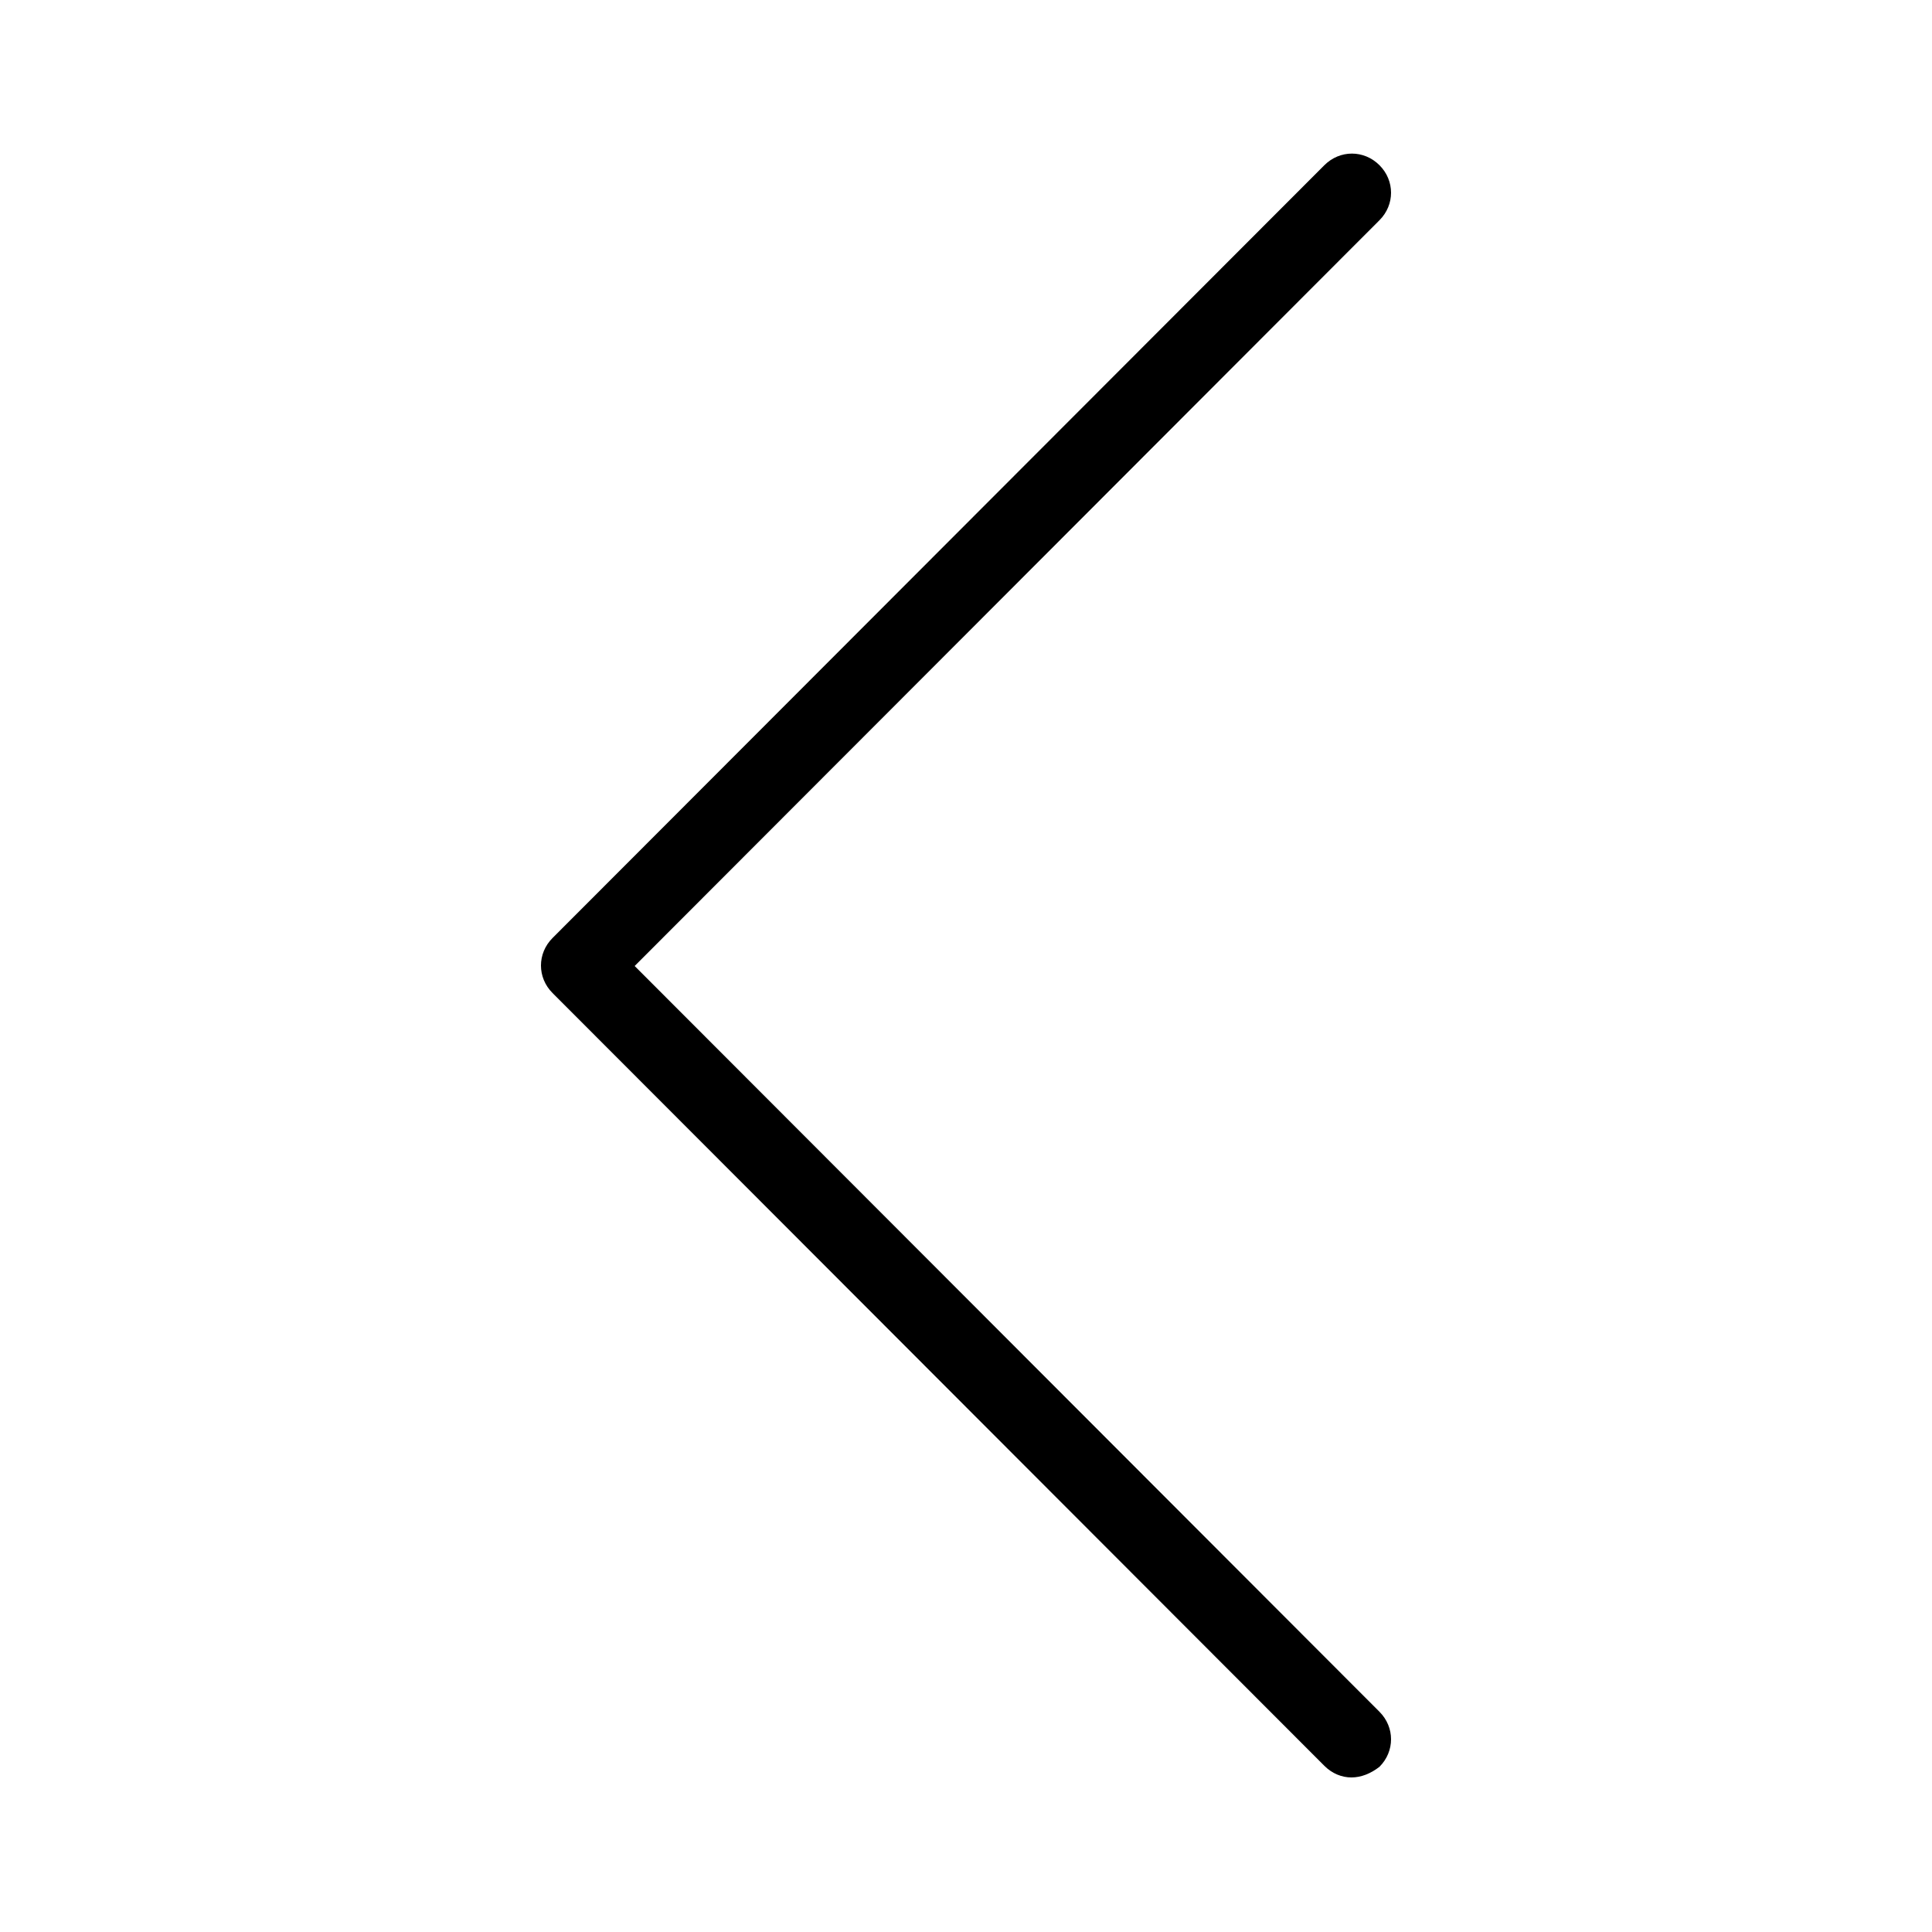
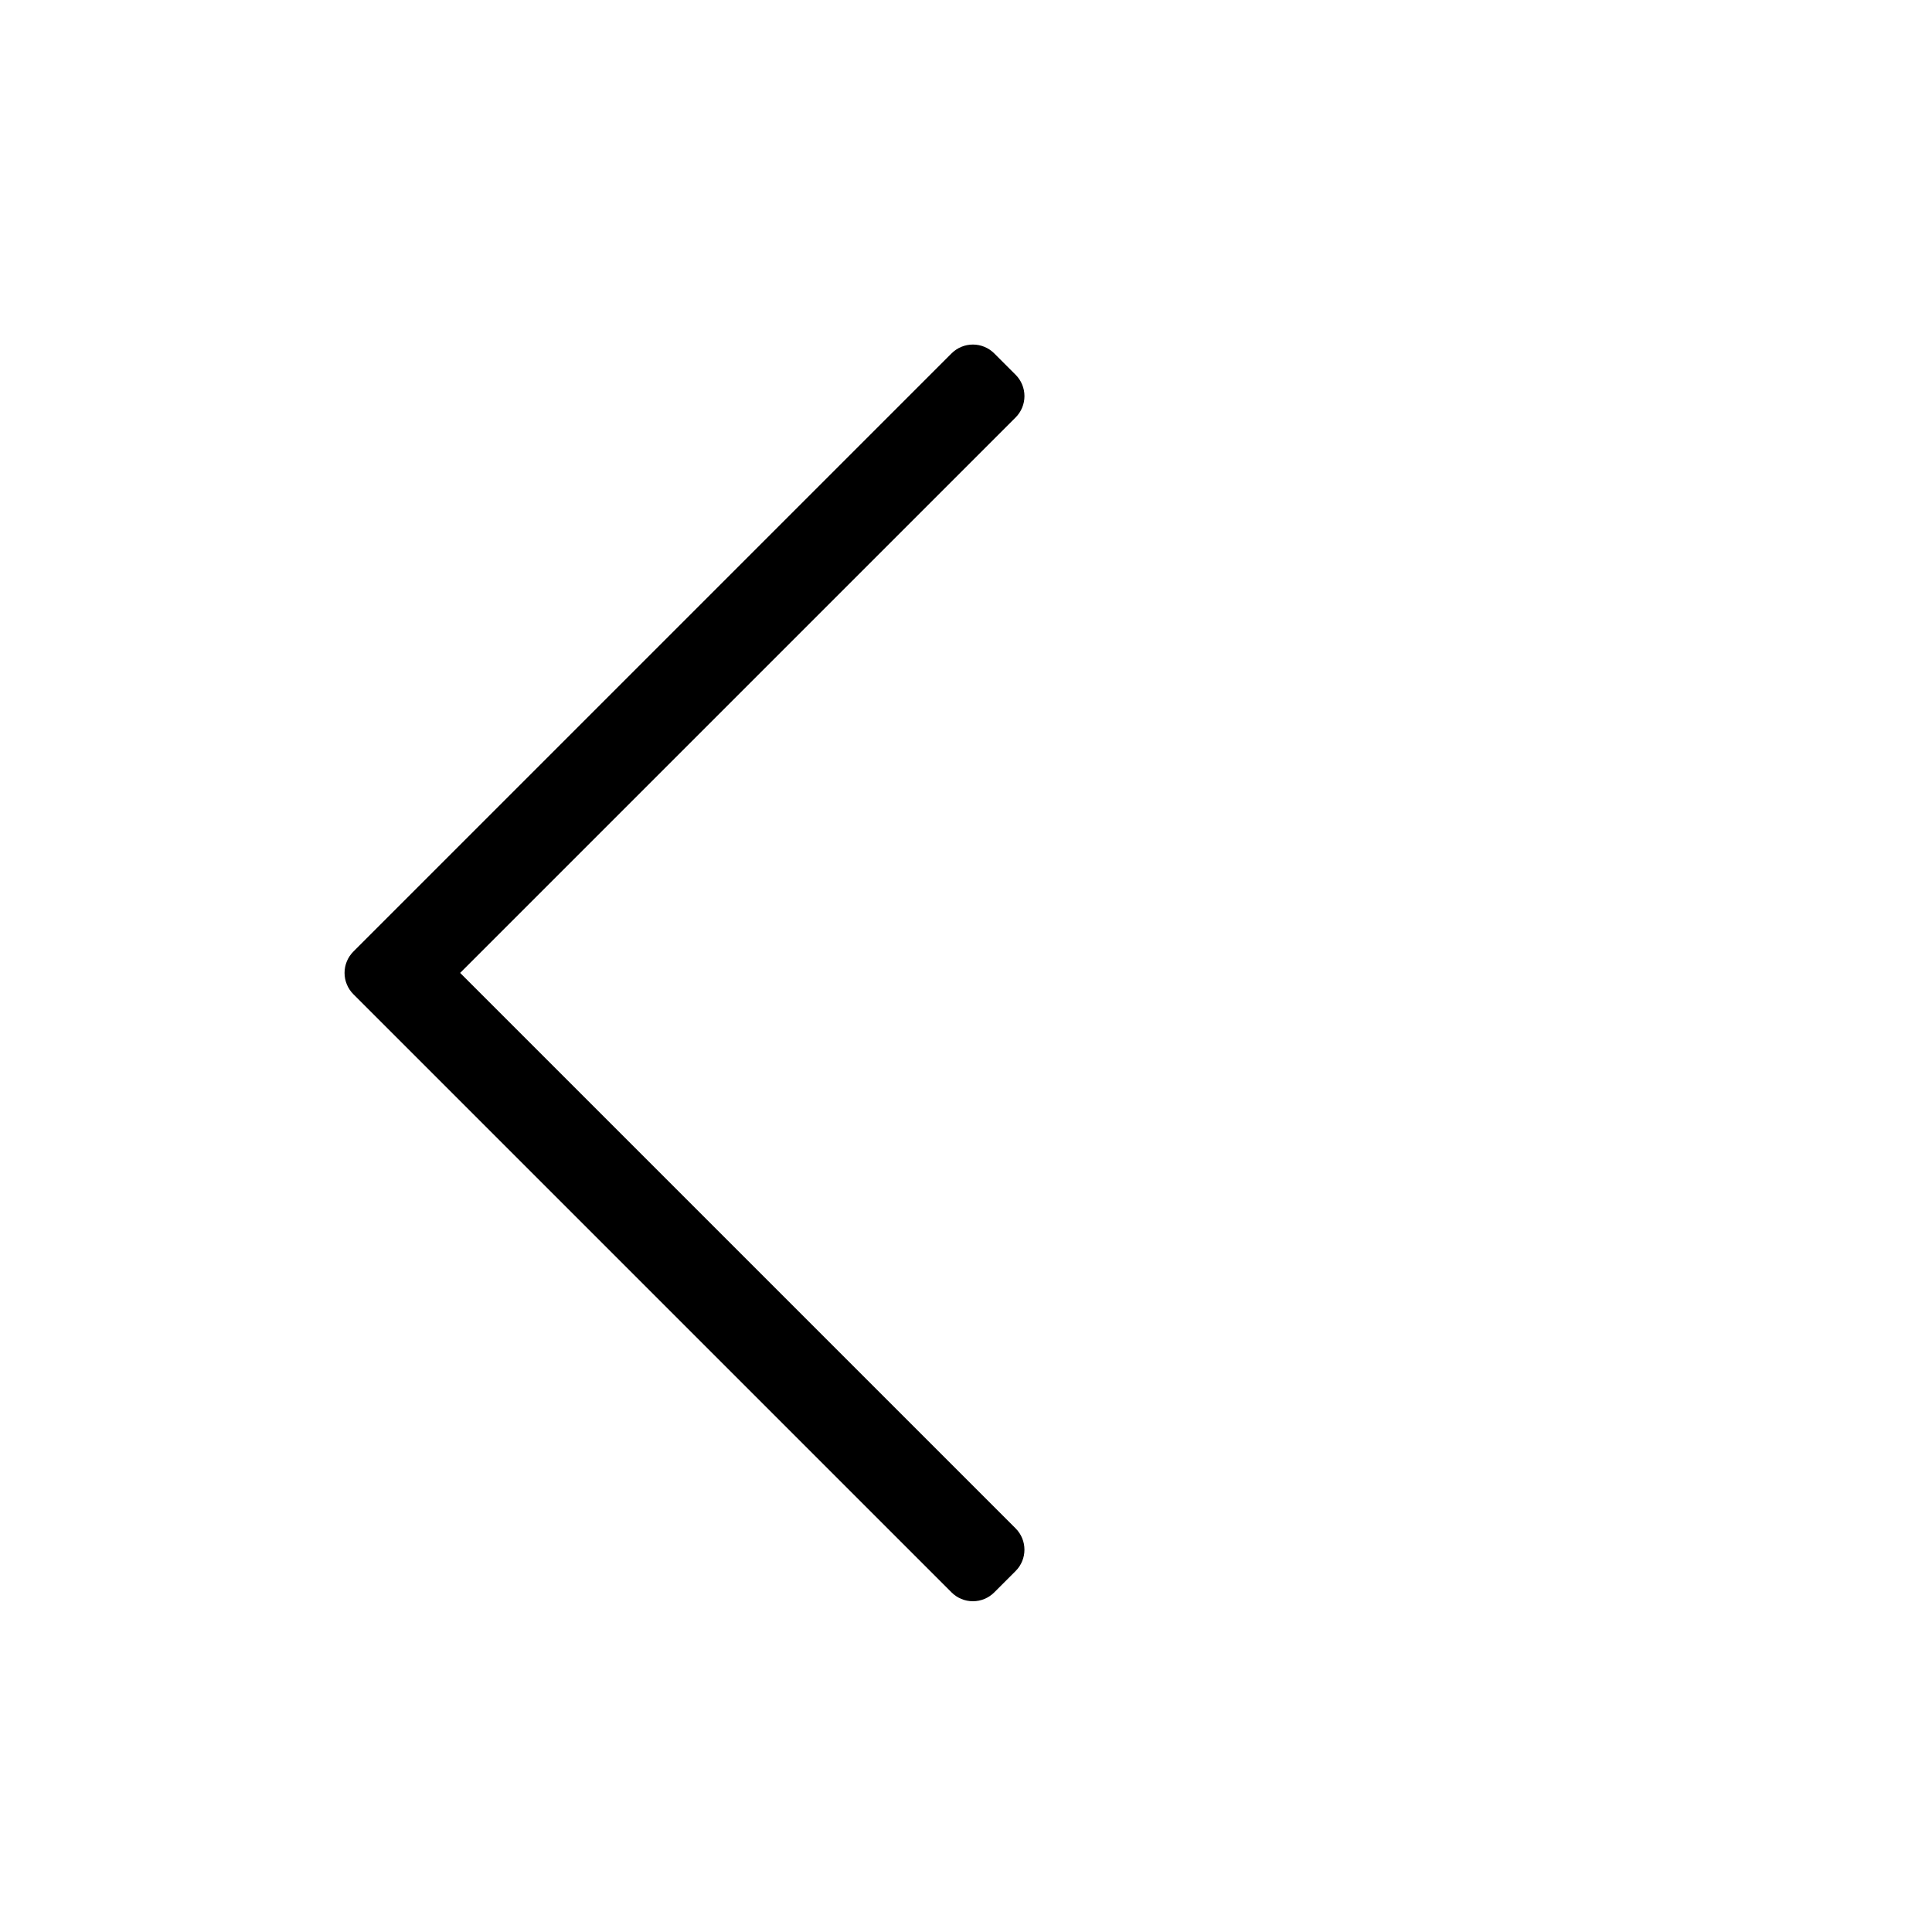
- <svg xmlns="http://www.w3.org/2000/svg" t="1627054450256" class="icon" viewBox="0 0 1024 1024" version="1.1" p-id="839" width="200" height="200">
-   <defs>
-     <style type="text/css">@font-face { font-family: feedback-iconfont; src: url("//at.alicdn.com/t/font_1031158_1uhr8ri0pk5.eot?#iefix") format("embedded-opentype"), url("//at.alicdn.com/t/font_1031158_1uhr8ri0pk5.woff2") format("woff2"), url("//at.alicdn.com/t/font_1031158_1uhr8ri0pk5.woff") format("woff"), url("//at.alicdn.com/t/font_1031158_1uhr8ri0pk5.ttf") format("truetype"), url("//at.alicdn.com/t/font_1031158_1uhr8ri0pk5.svg#iconfont") format("svg"); }
- </style>
-   </defs>
-   <path d="M716.288 942.08c-5.12 0-10.24-2.048-14.336-6.144l-409.088-409.6c-8.192-8.192-8.192-20.992 0-29.184l409.088-409.6c8.192-8.192 20.992-8.192 29.184 0 8.192 8.192 8.192 20.992 0 29.184L336.384 512l394.752 395.264c8.192 8.192 8.192 20.992 0 29.184-4.608 3.584-9.728 5.632-14.848 5.632z" p-id="840" />
+ <svg xmlns="http://www.w3.org/2000/svg" t="1794284855264" class="icon" viewBox="0 0 1024 1024" version="1.1" p-id="3407" width="64" height="64">
+   <path d="M538.288 198.624l-11.312-11.312a16 16 0 0 0-22.64 0L187.312 504.336a16 16 0 0 0 0 22.64L504.336 844a16 16 0 0 0 22.64 0l11.312-11.312a16 16 0 0 0 0-22.624l-294.4-294.4 294.4-294.4a16 16 0 0 0 0-22.64z" fill="#000000" p-id="3408" />
</svg>
